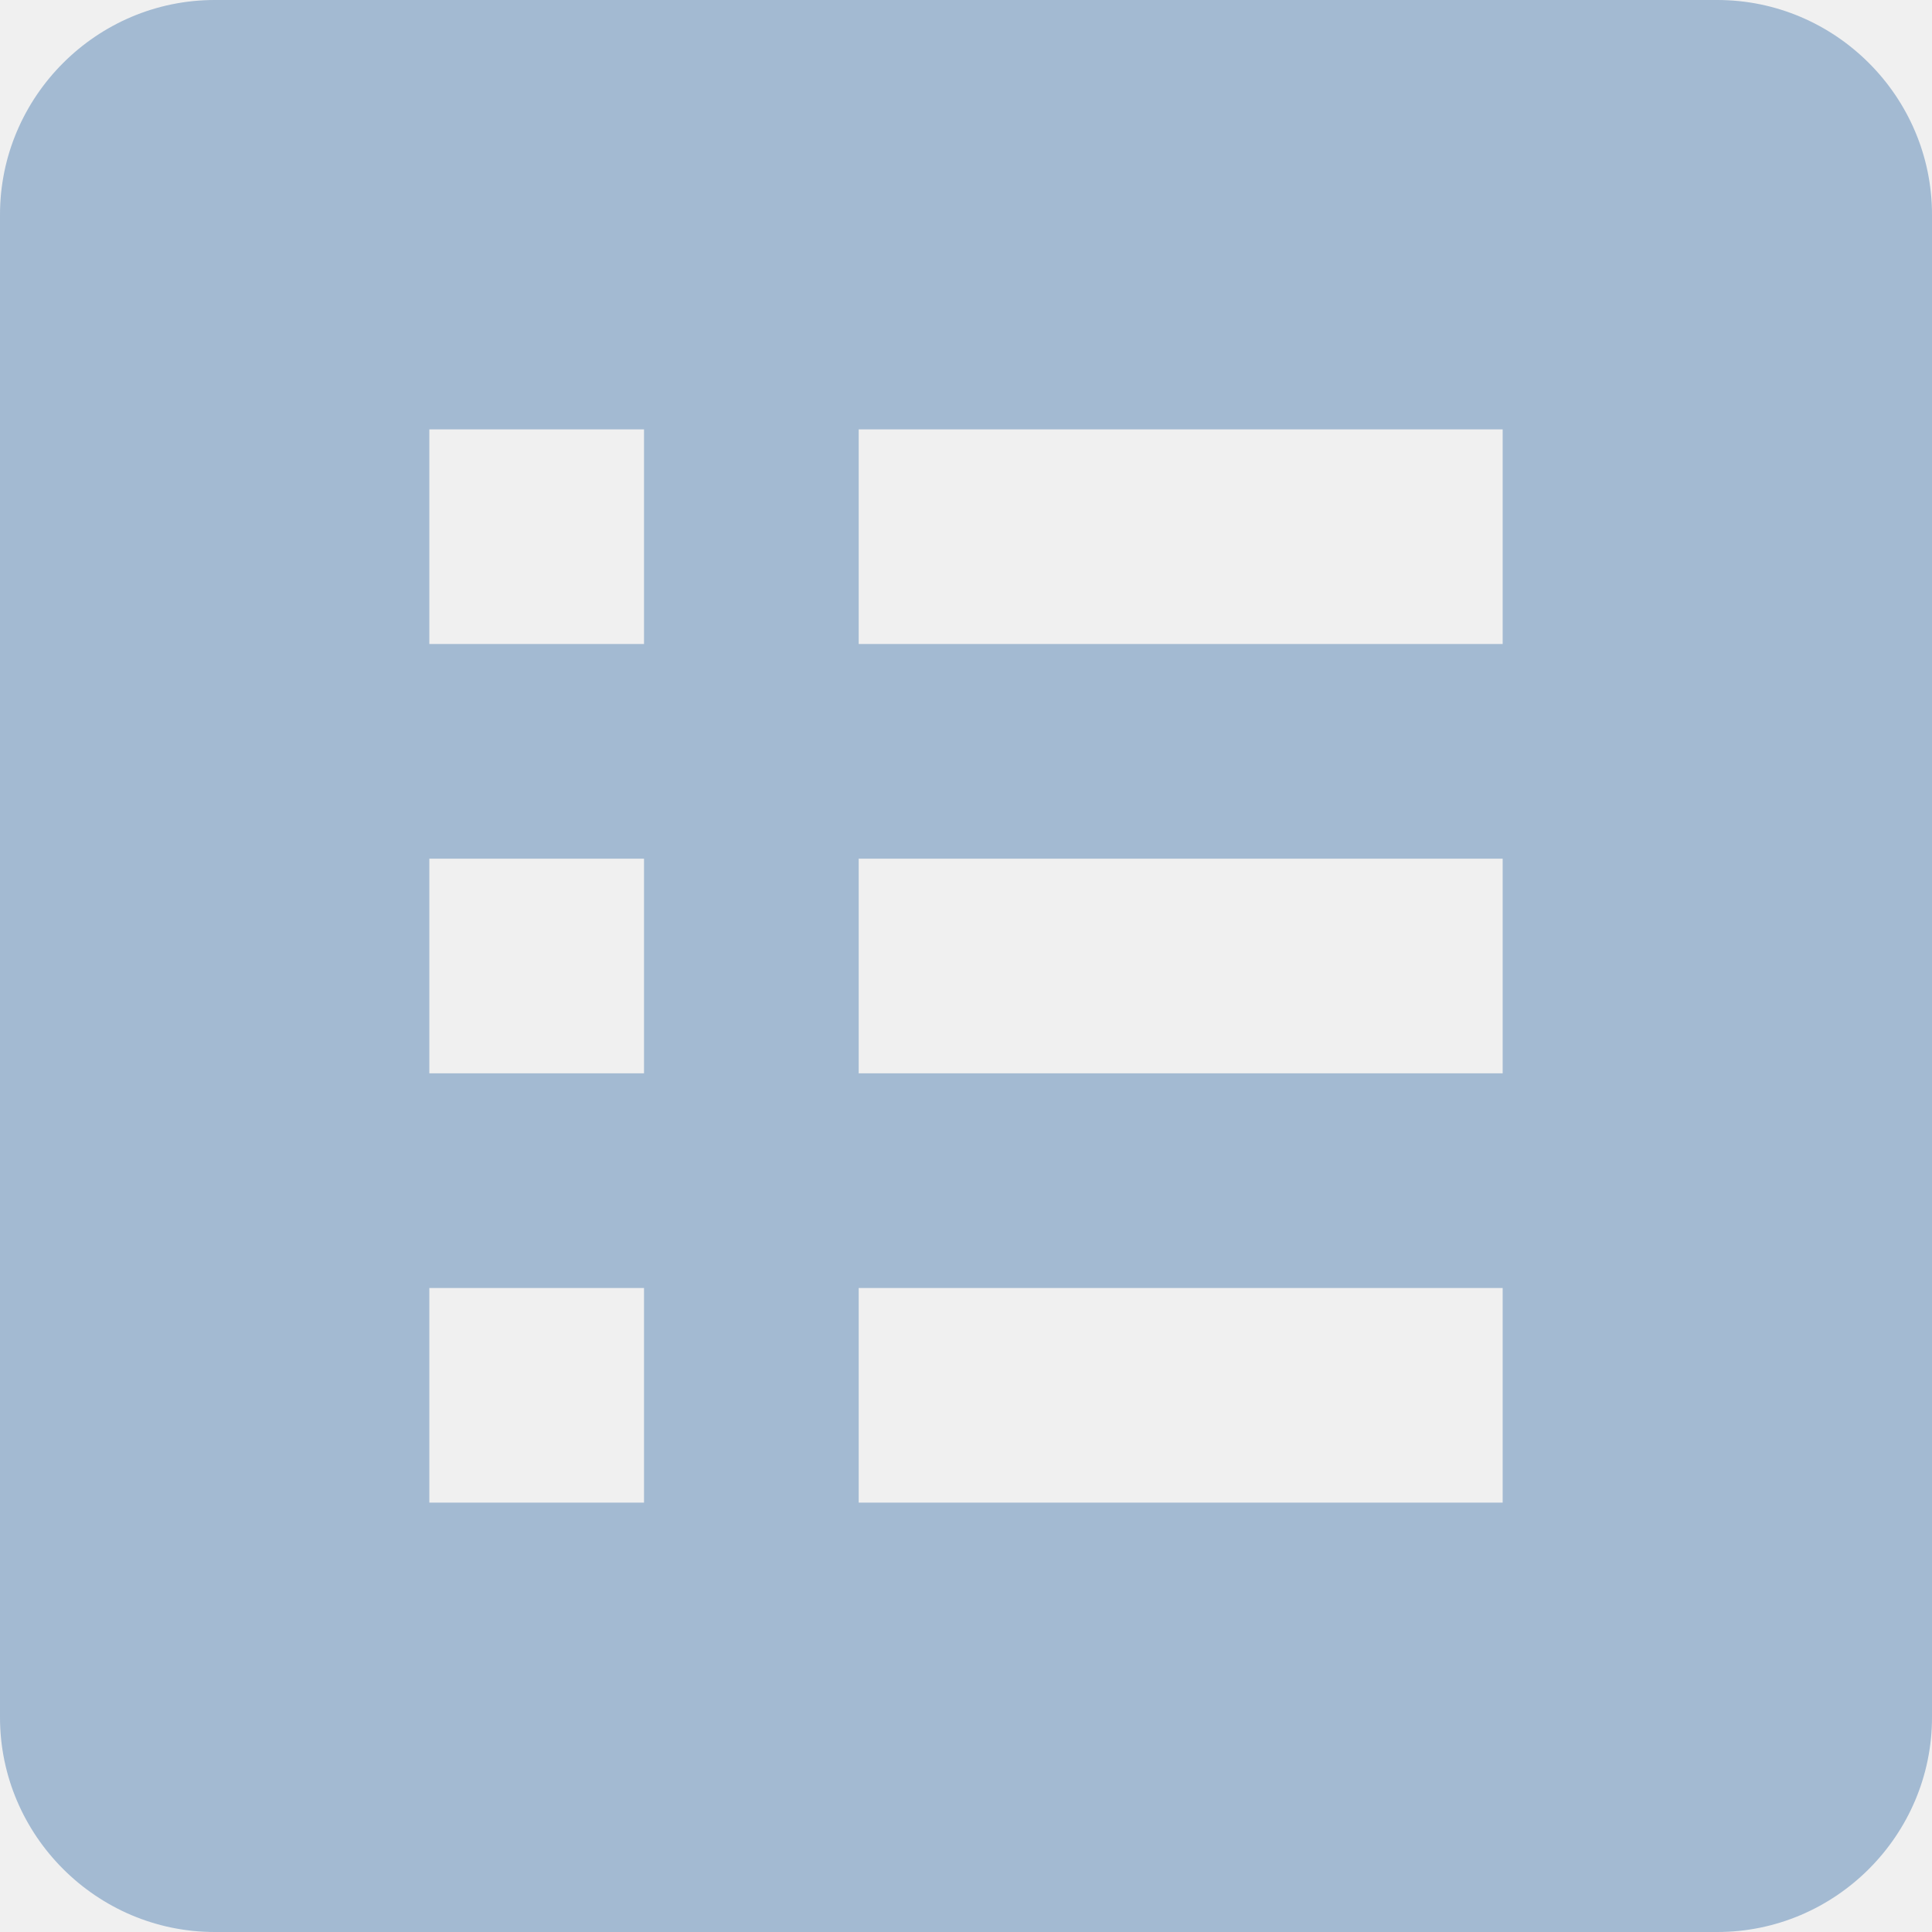
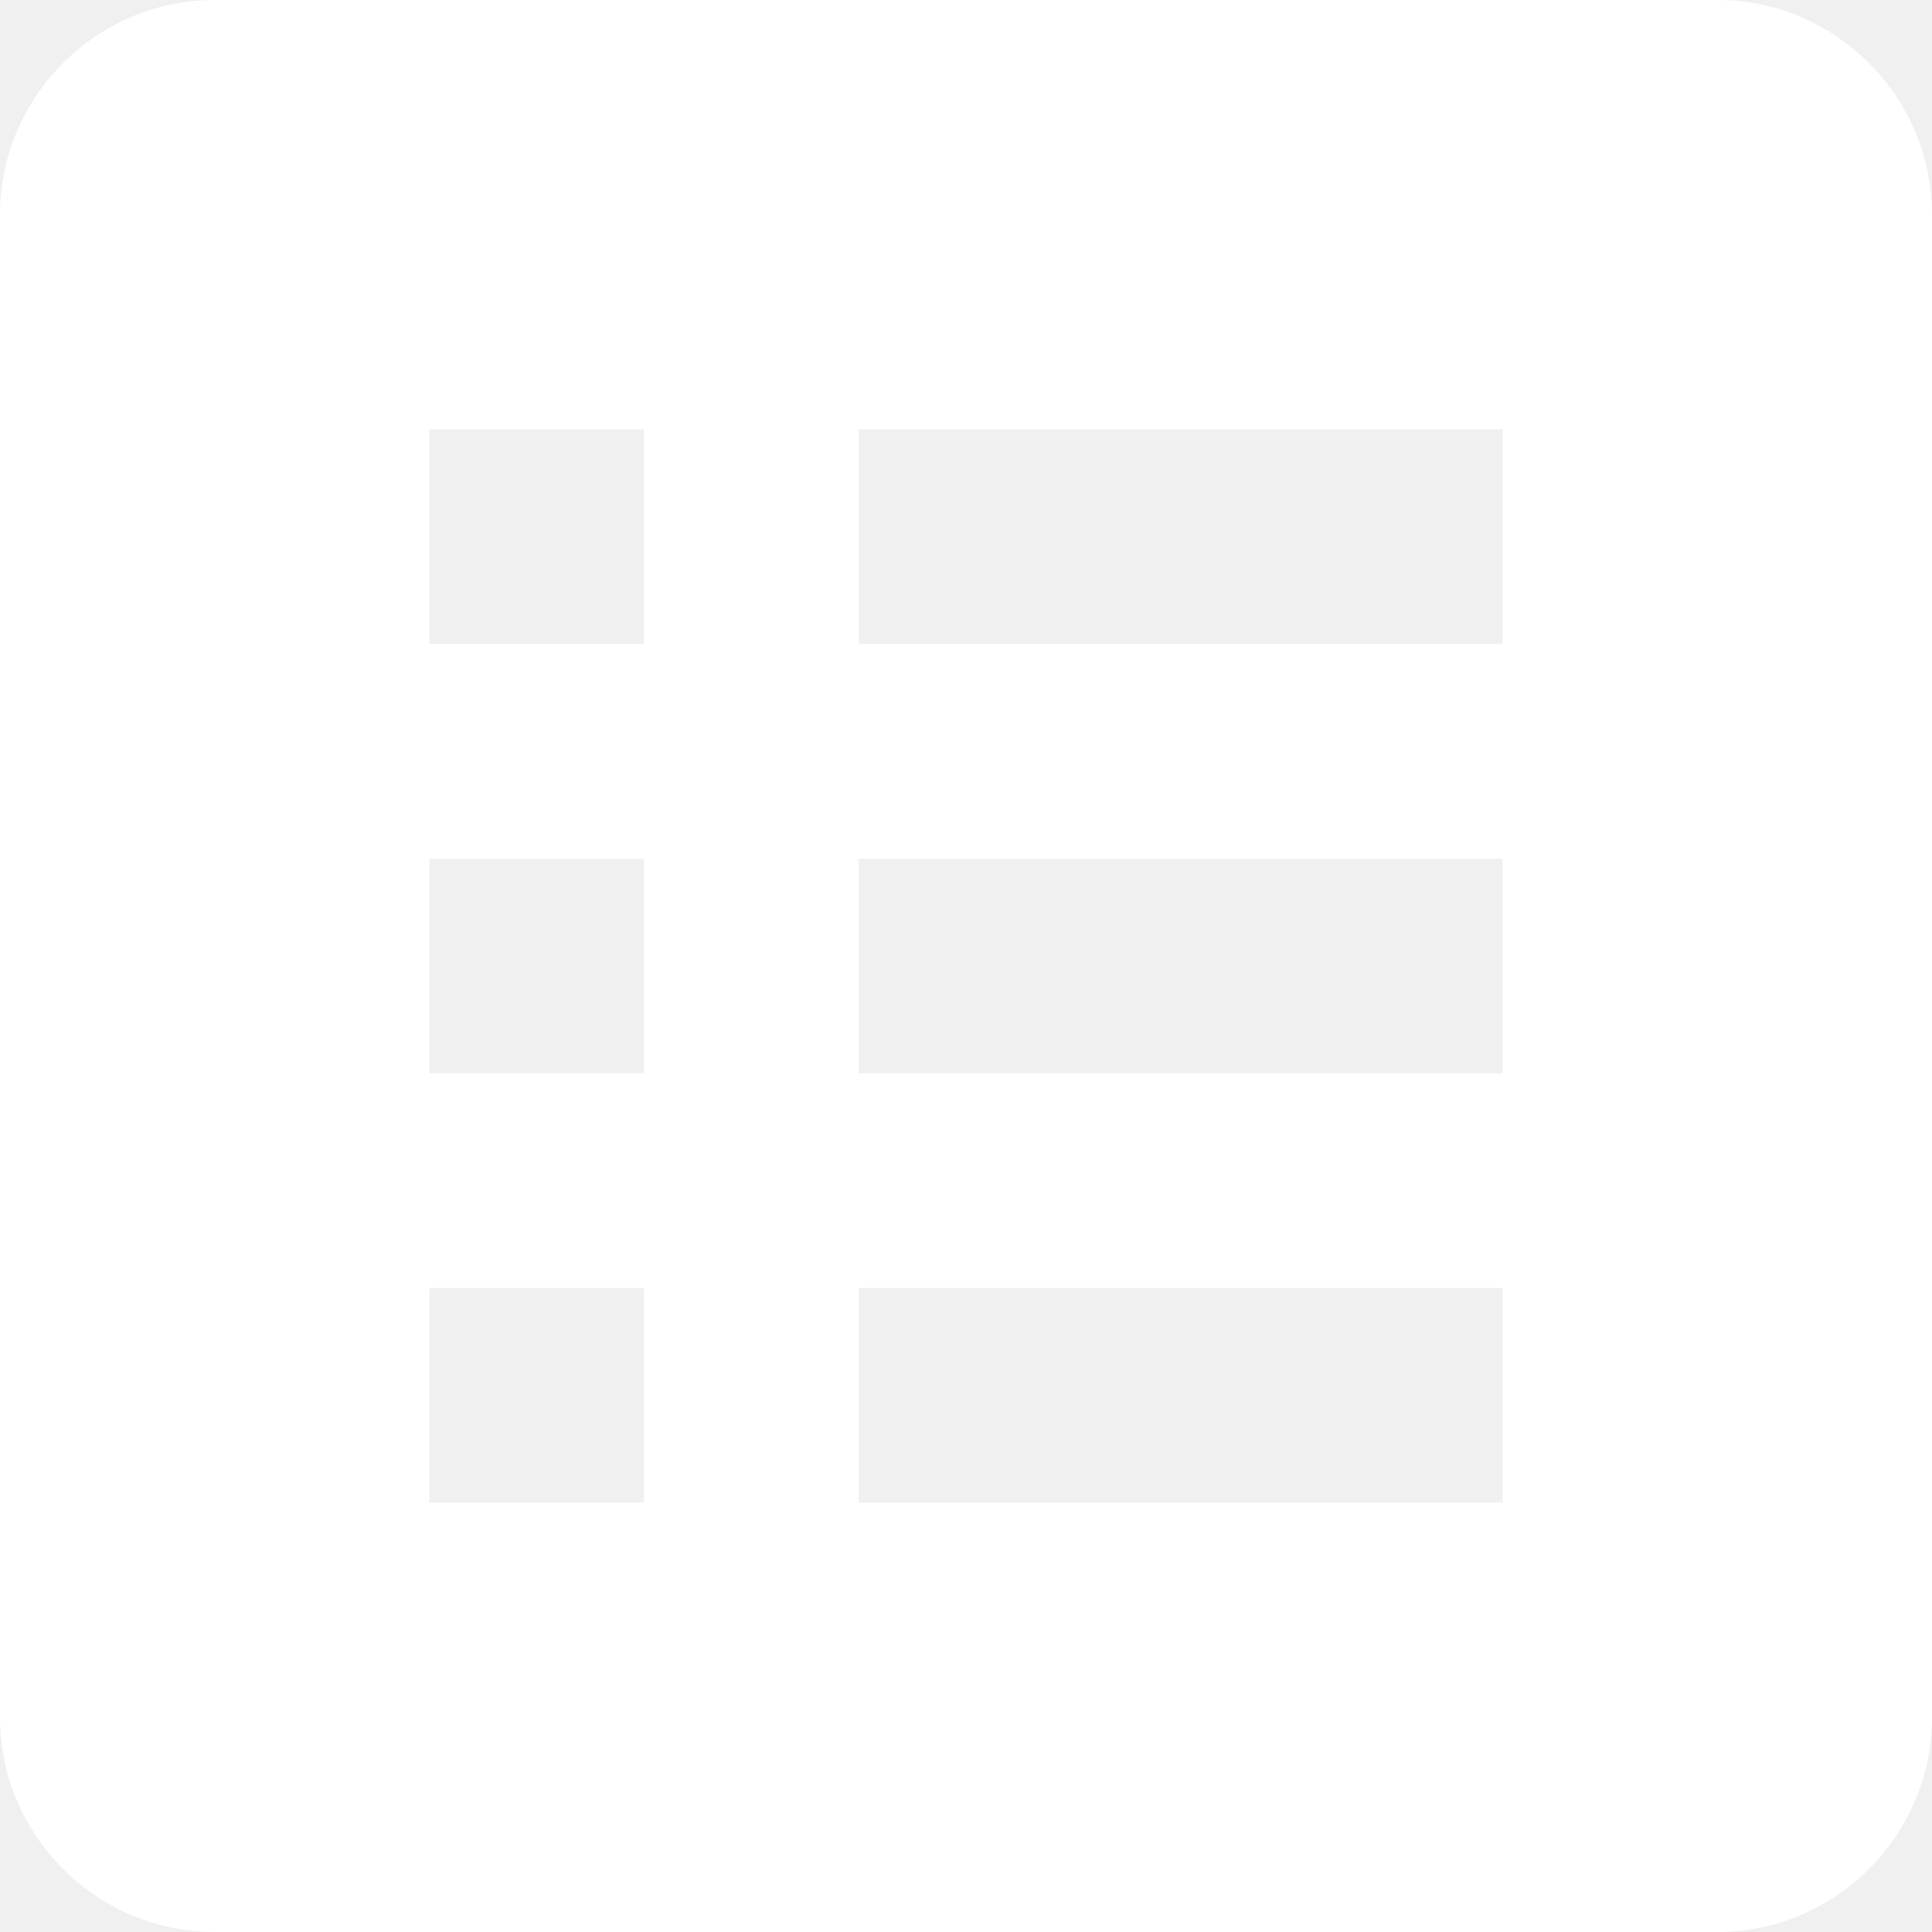
<svg xmlns="http://www.w3.org/2000/svg" width="35" height="35" viewBox="0 0 35 35" fill="none">
-   <path d="M31.111 0H3.889C1.75 0 0 1.75 0 3.889V31.111C0 33.25 1.75 35 3.889 35H31.111C33.25 35 35 33.25 35 31.111V3.889C35 1.75 33.25 0 31.111 0ZM7.778 7.778H11.667V11.667H7.778V7.778ZM7.778 15.556H11.667V19.444H7.778V15.556ZM7.778 23.333H11.667V27.222H7.778V23.333ZM27.222 27.222H15.556V23.333H27.222V27.222ZM27.222 19.444H15.556V15.556H27.222V19.444ZM27.222 11.667H15.556V7.778H27.222V11.667Z" fill="#7DA0C4" fill-opacity="0.67" />
+   <path d="M31.111 0H3.889C1.75 0 0 1.75 0 3.889V31.111C0 33.25 1.75 35 3.889 35H31.111C33.25 35 35 33.25 35 31.111V3.889C35 1.75 33.25 0 31.111 0ZM7.778 7.778H11.667V11.667H7.778V7.778ZM7.778 15.556H11.667V19.444H7.778V15.556ZM7.778 23.333H11.667V27.222H7.778V23.333ZM27.222 27.222H15.556V23.333H27.222V27.222ZM27.222 19.444H15.556V15.556H27.222V19.444ZM27.222 11.667H15.556V7.778H27.222V11.667Z" fill="white" />
</svg>
